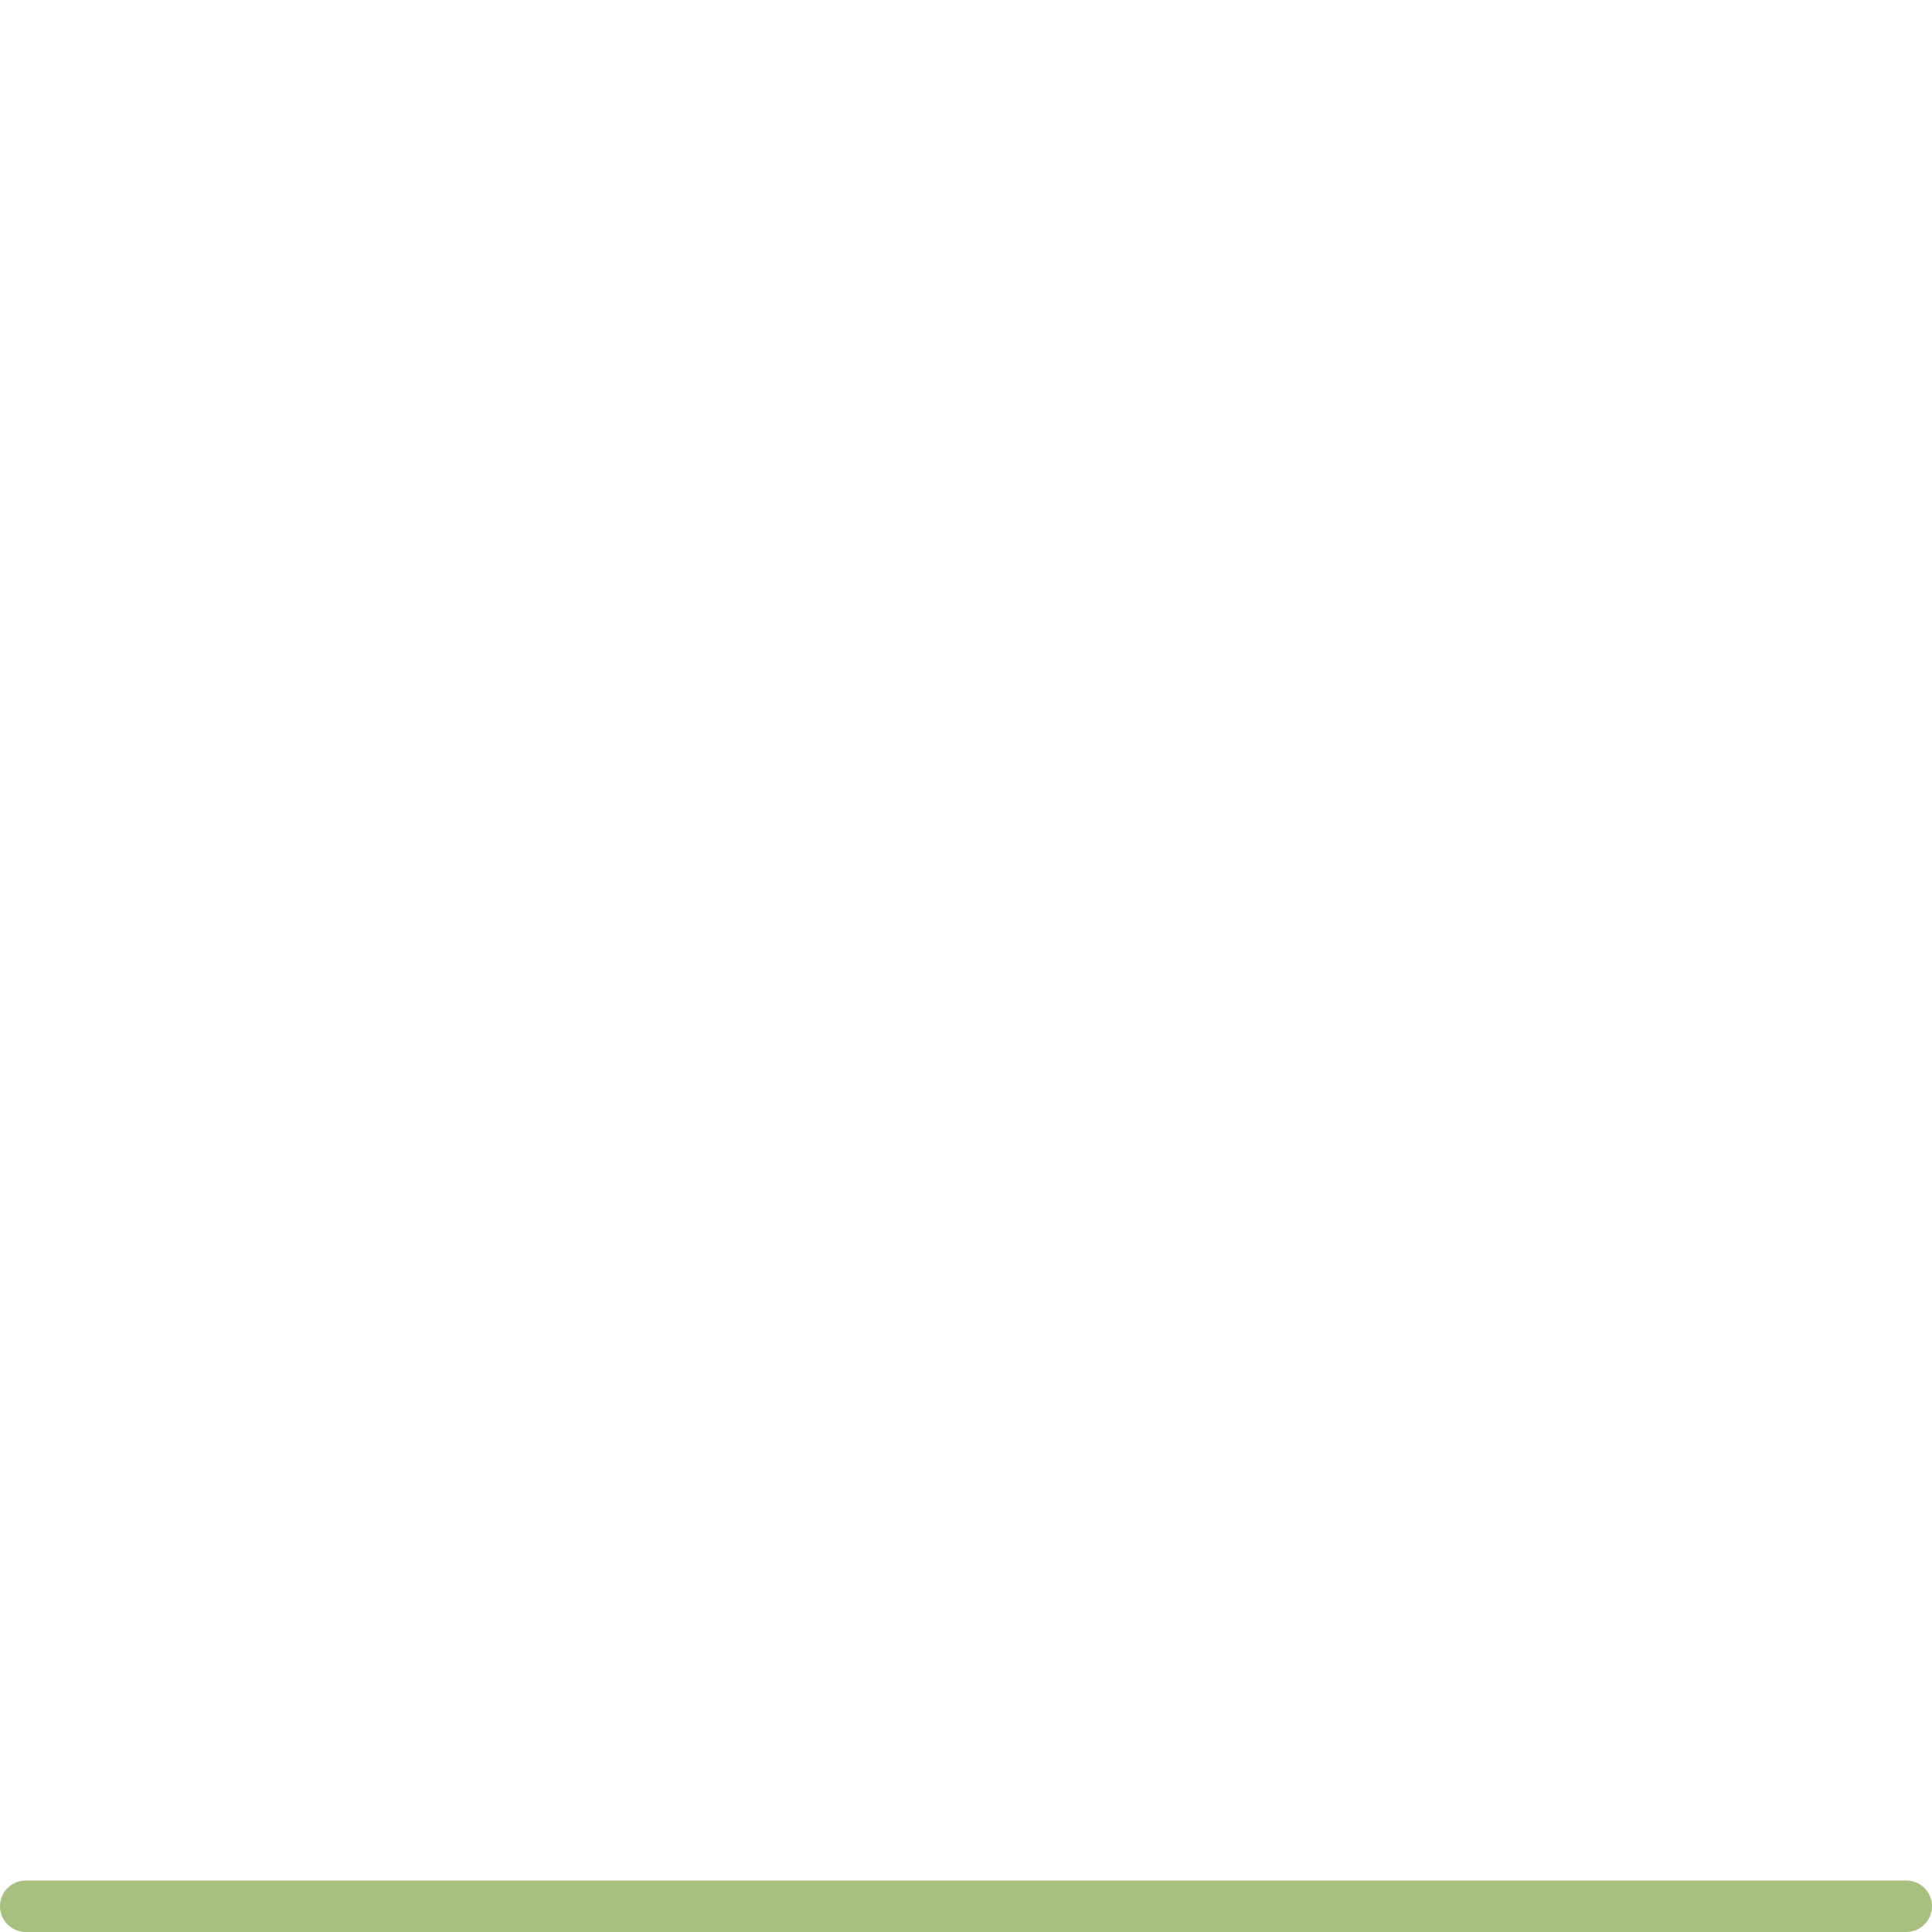
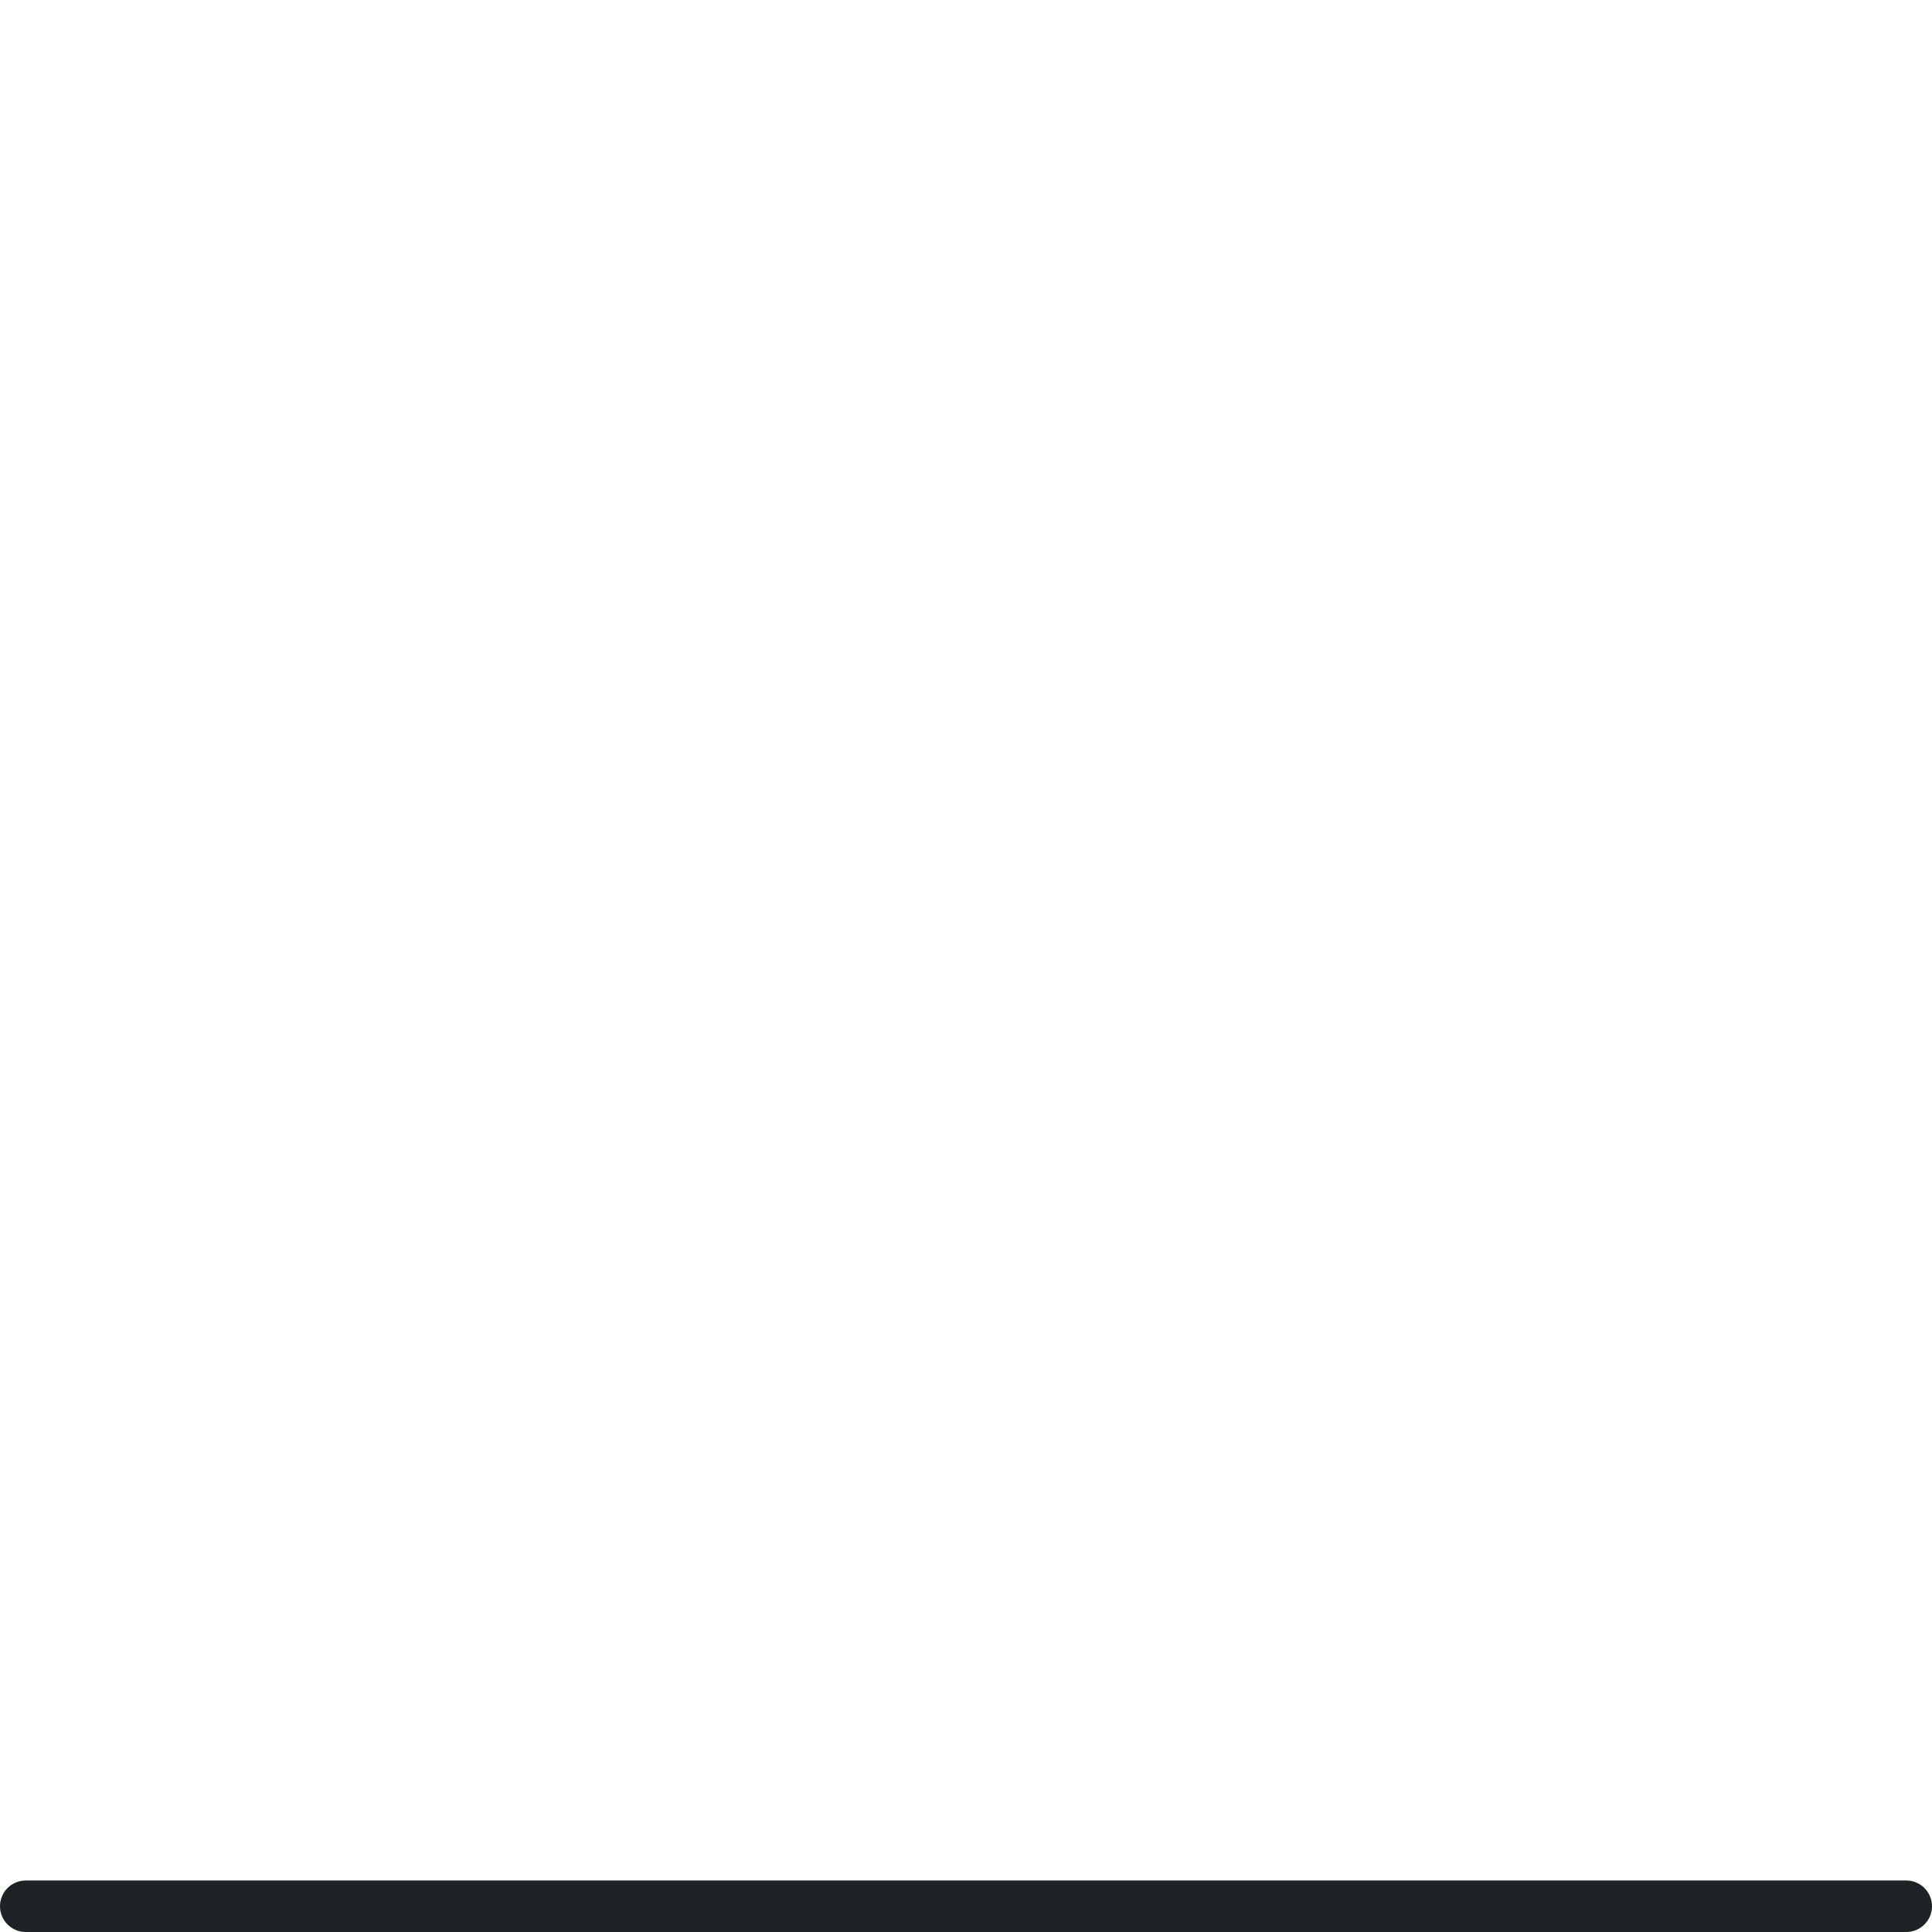
<svg xmlns="http://www.w3.org/2000/svg" width="150" height="150" viewBox="0 0 150 150">
  <defs>
    <clipPath>
      <rect y="1040.22" x="505" height="150" width="150" opacity="0.2" fill-rule="evenodd" color="#d3c6aa" rx="42" />
    </clipPath>
  </defs>
  <g transform="translate(-505,-1040.219)">
-     <rect width="150" height="4" x="505" y="1186.22" rx="2" fill="#a7c080" fill-rule="evenodd" />
+     <rect width="150" height="4" x="505" y="1186.22" rx="2" fill="#1e2326" fill-rule="evenodd" />
  </g>
</svg>
